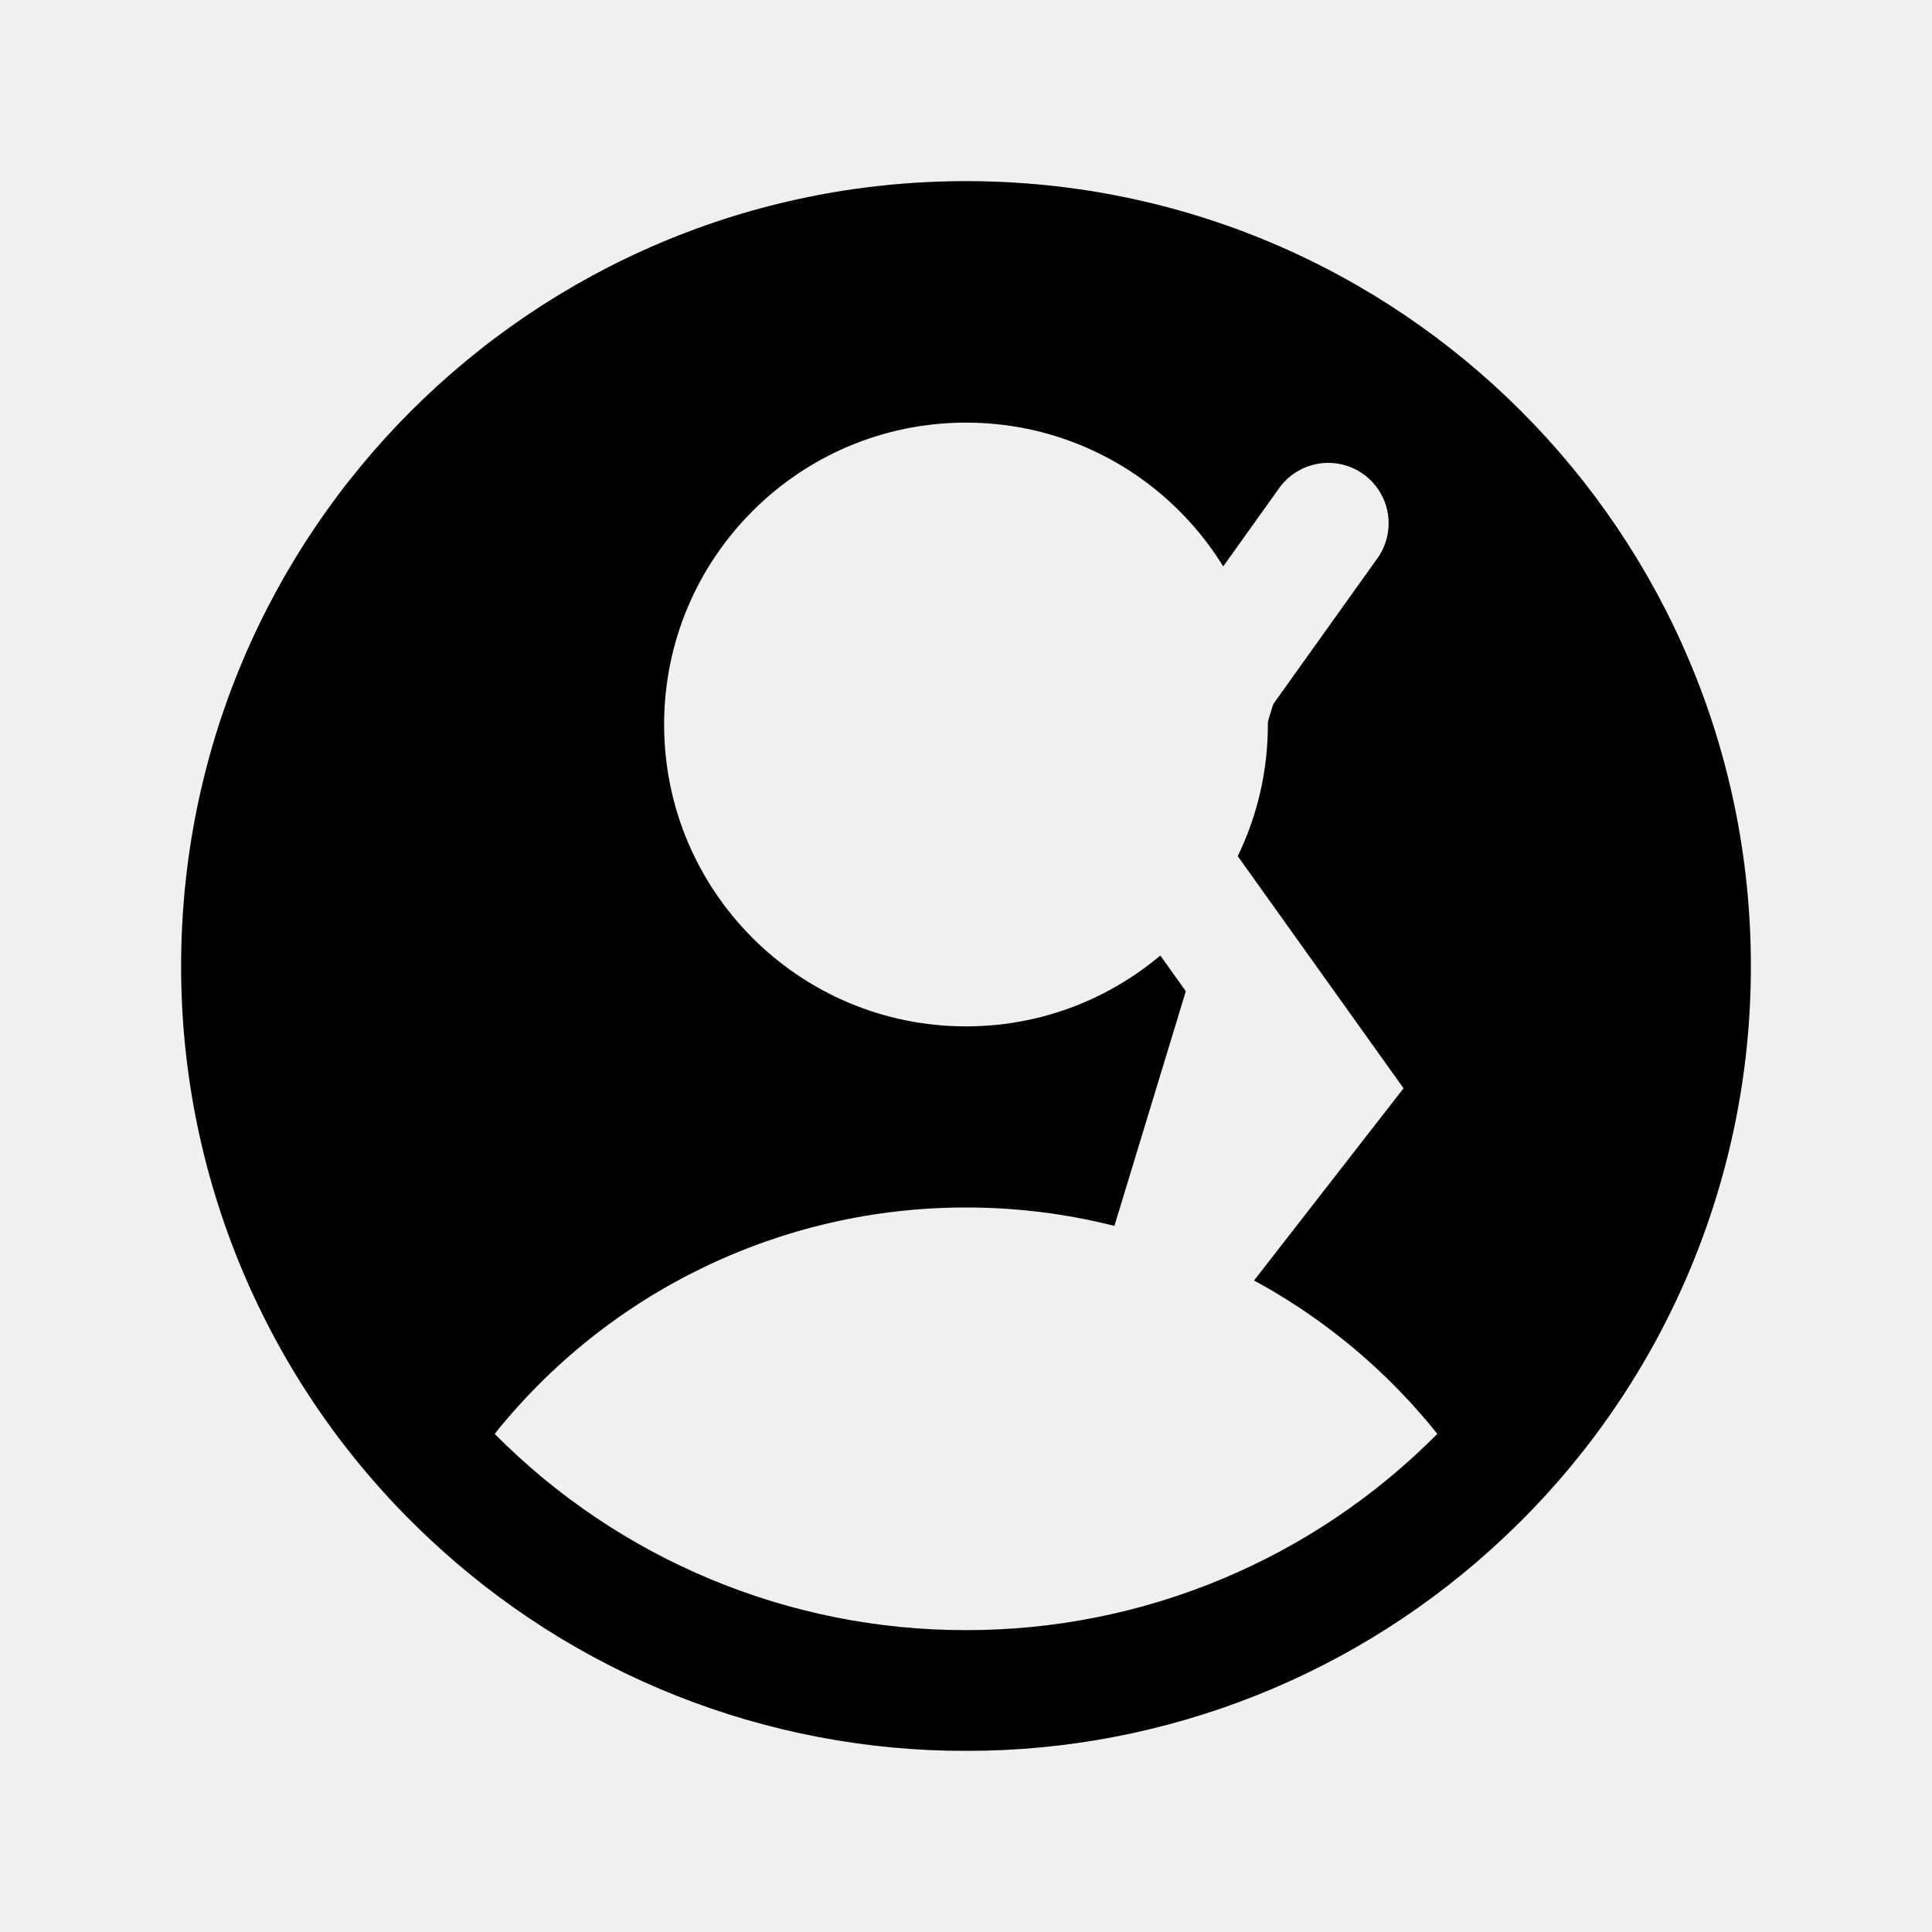
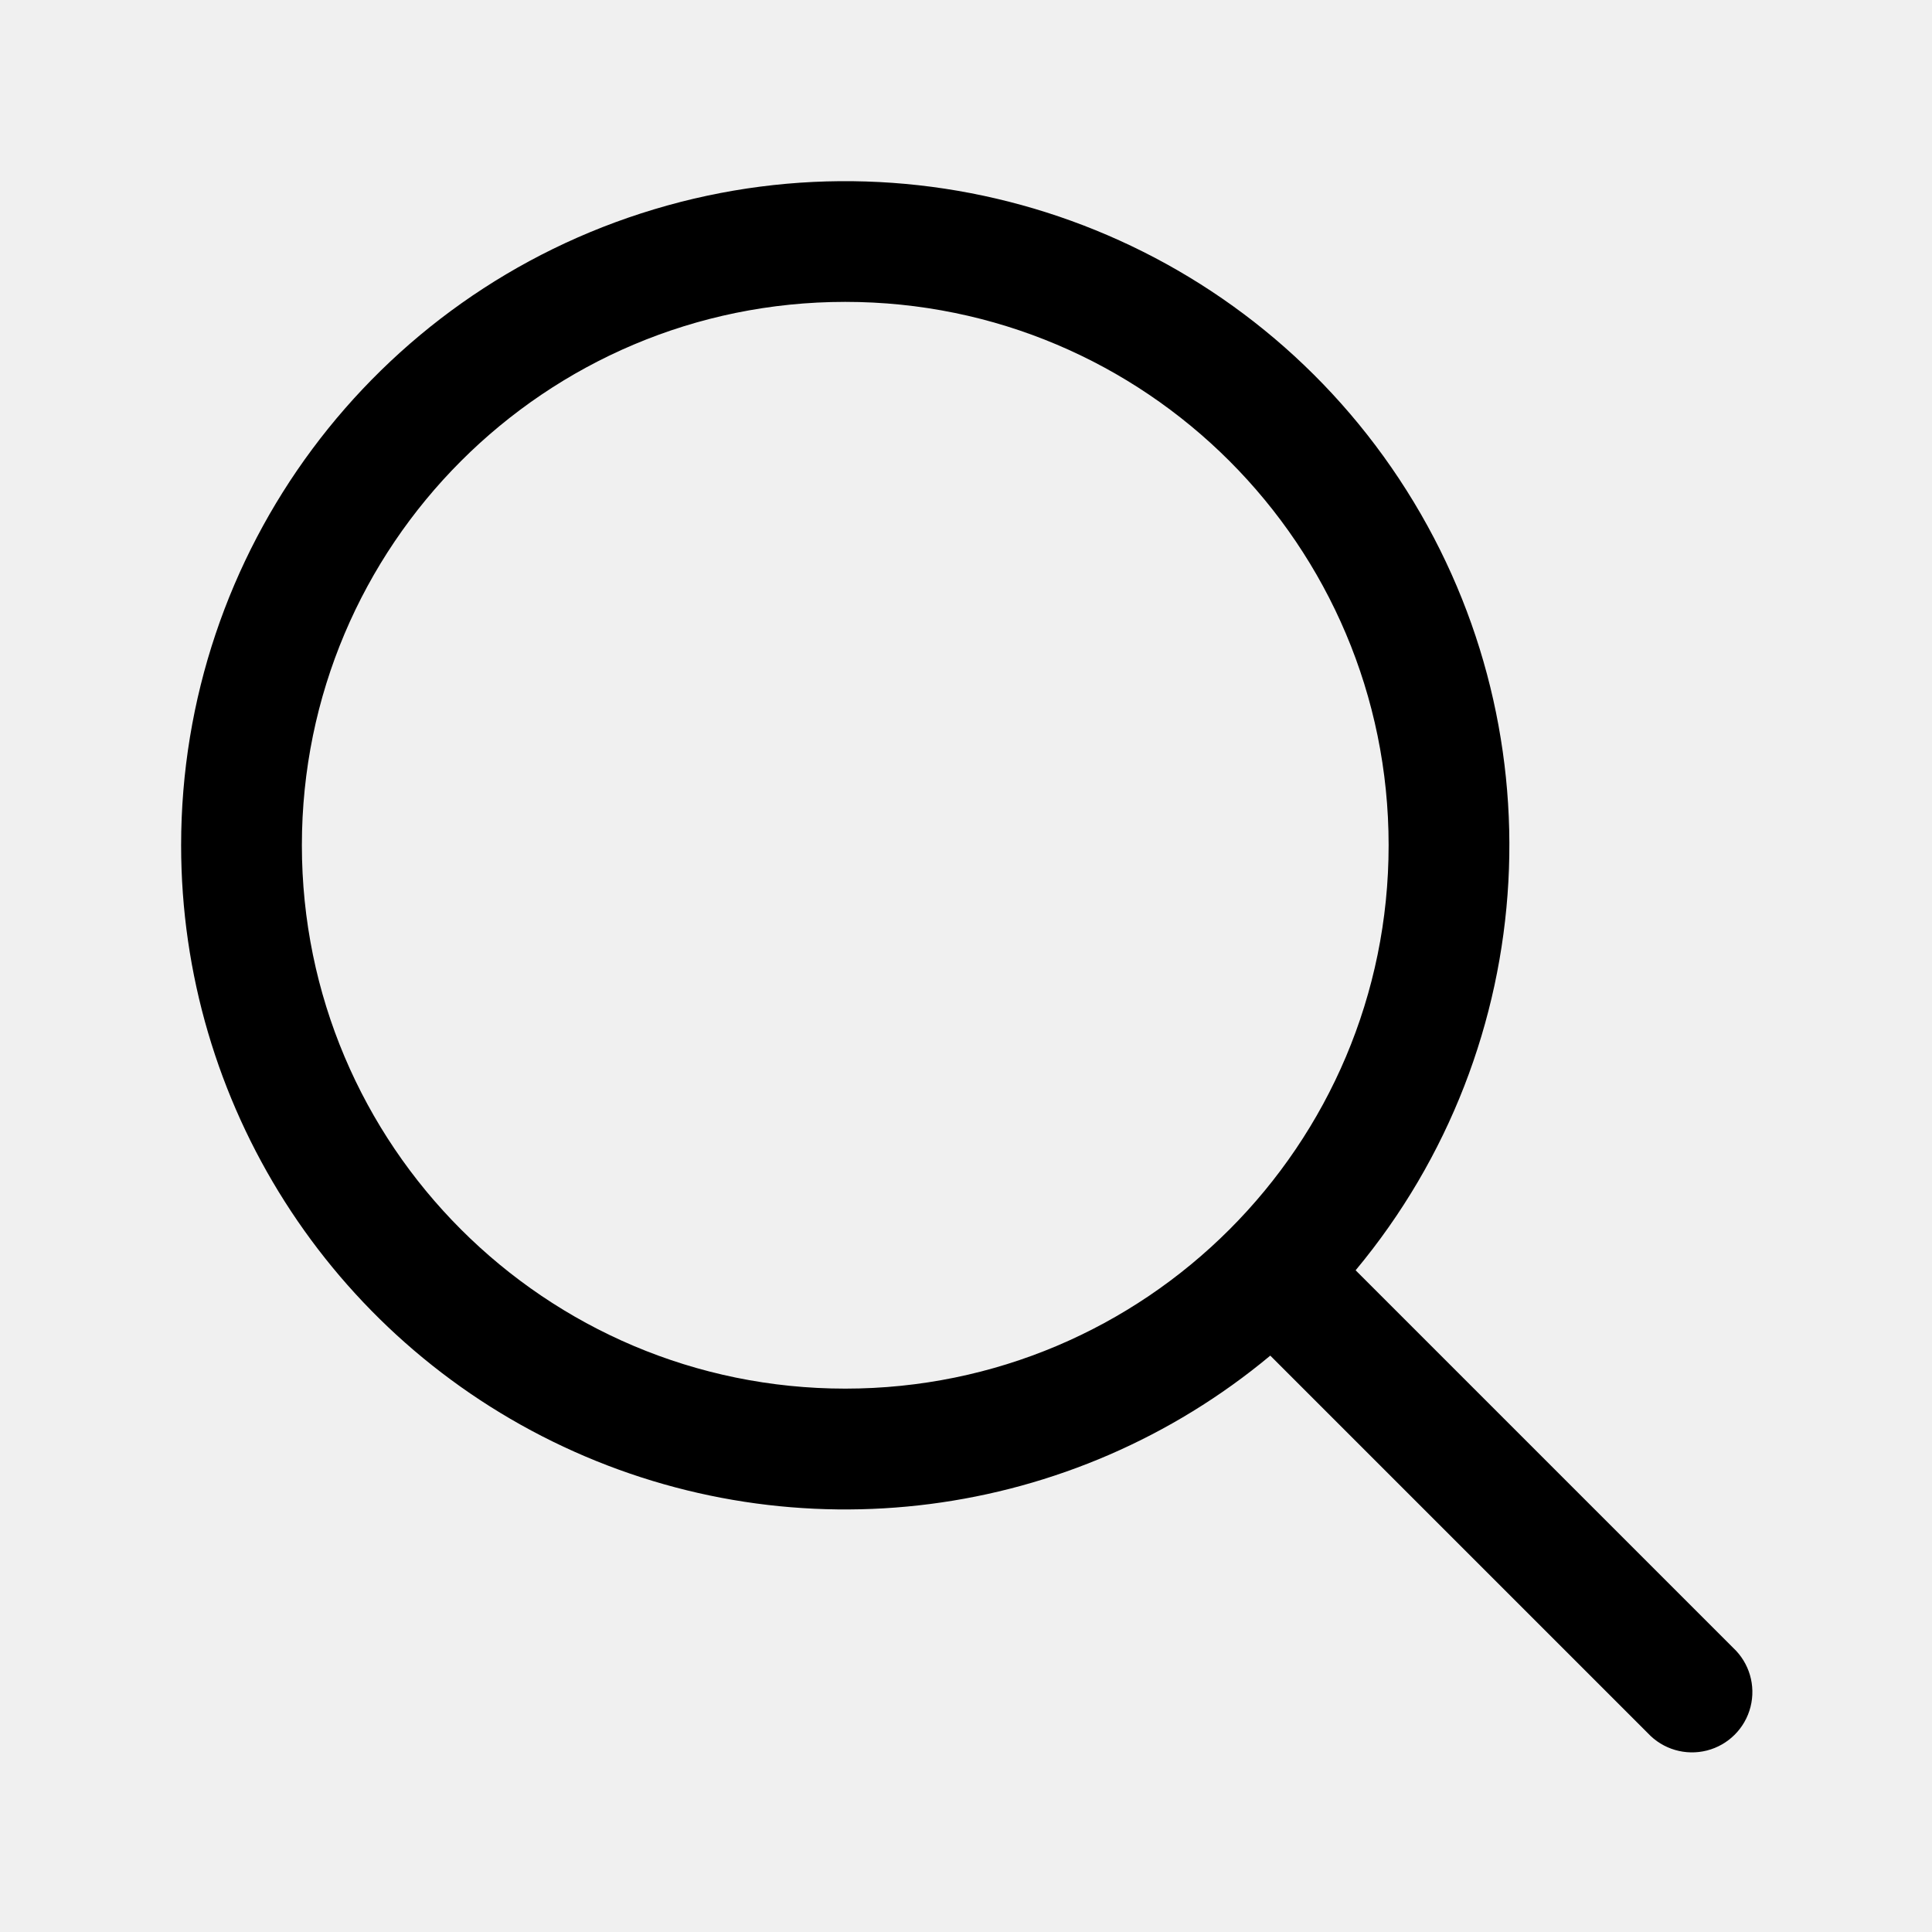
<svg xmlns="http://www.w3.org/2000/svg" viewBox="0 0 24 24" fill="currentColor">
-   <defs>
-     <mask id="cracked-icon-mask">
-       <path fill="white" d="M18.685 19.097A9.723 9.723 0 0021.75 12c0-5.385-4.365-9.75-9.75-9.75S2.25 6.615 2.25 12a9.723 9.723 0 003.065 7.097A9.716 9.716 0 0012 21.75a9.716 9.716 0 006.685-2.653zm-12.54-1.285A7.486 7.486 0 0112 15a7.486 7.486 0 015.855 2.812A8.224 8.224 0 0112 20.25a8.224 8.224 0 01-5.855-2.438zM15.75 9a3.75 3.75 0 11-7.5 0 3.75 3.75 0 017.5 0z" />
-       <path stroke="black" stroke-width="1.5" stroke-linecap="round" d="M16.5 6.5 L 14 10 L 16.5 13.5 L 13 18" />
-     </mask>
-   </defs>
-   <rect x="0" y="0" width="24" height="24" mask="url(#cracked-icon-mask)" />
+   <path fill-rule="evenodd" d="M10.5 3.75a6.75 6.75 0 100 13.5 6.75 6.75 0 000-13.5zM2.25 10.5a8.25 8.25 0 1114.59 5.28l4.69 4.69a.75.75 0 11-1.06 1.06l-4.69-4.69A8.25 8.25 0 012.25 10.5z" clip-rule="evenodd" />
</svg>
